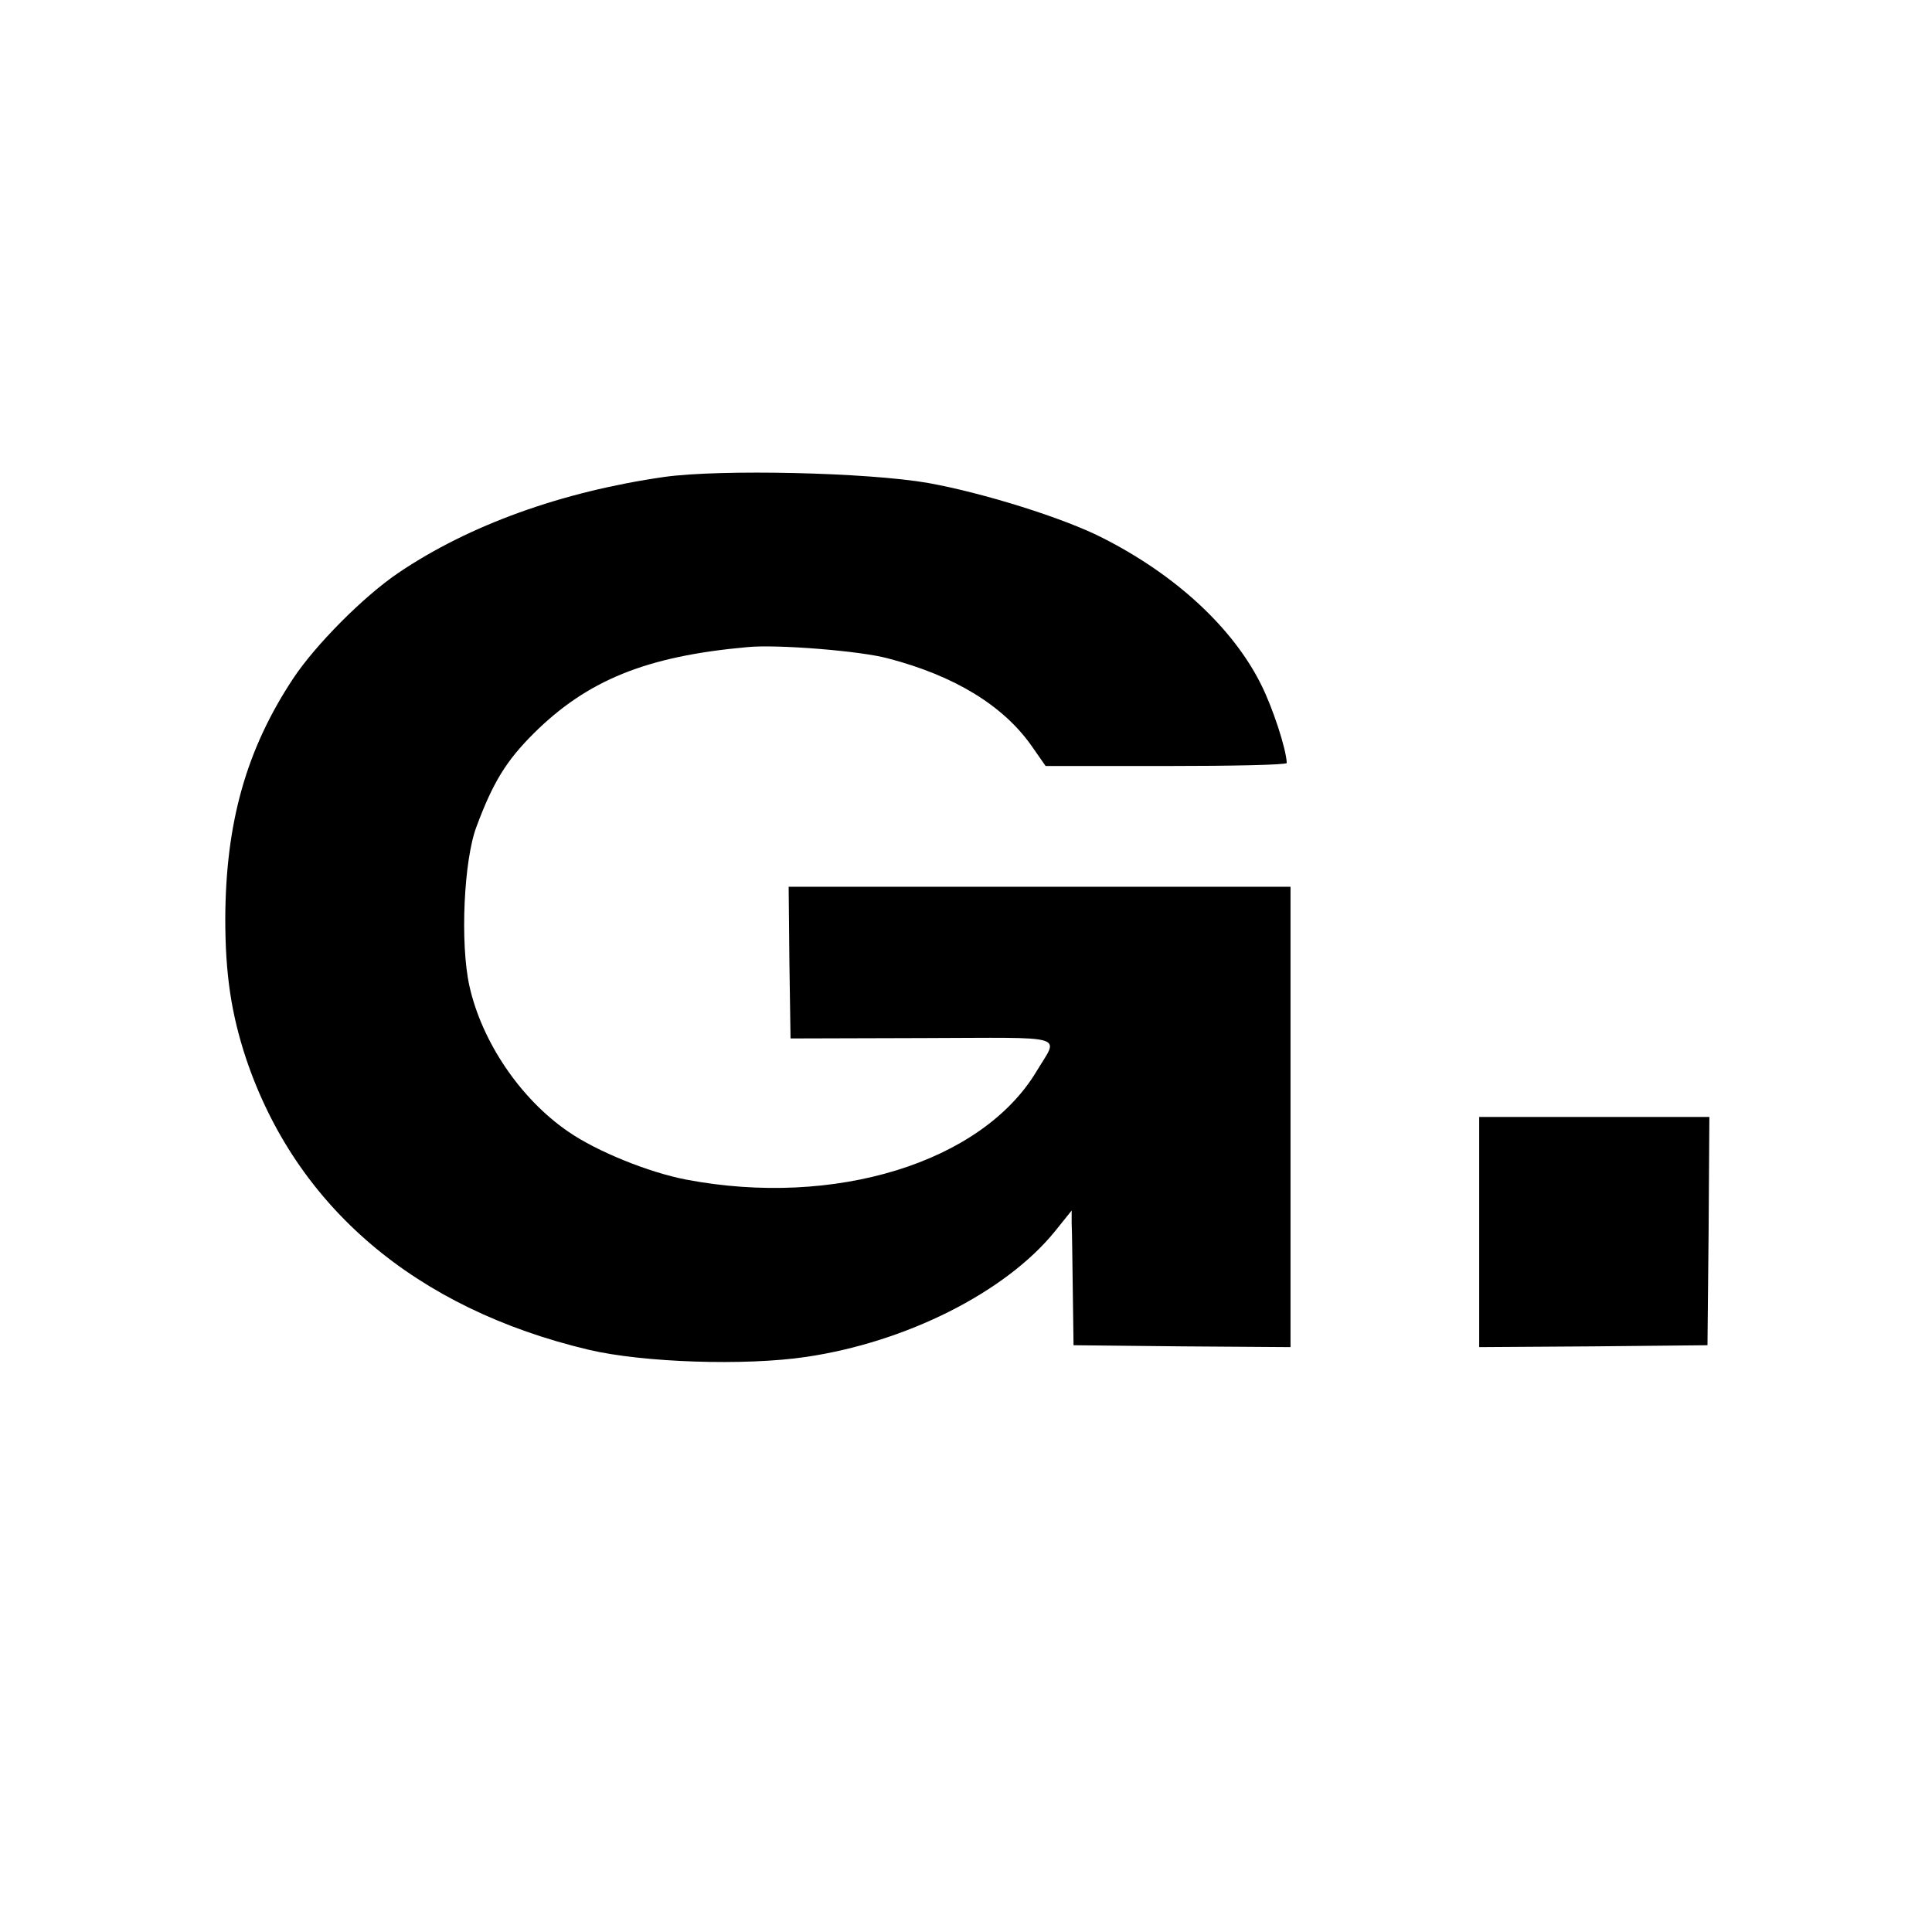
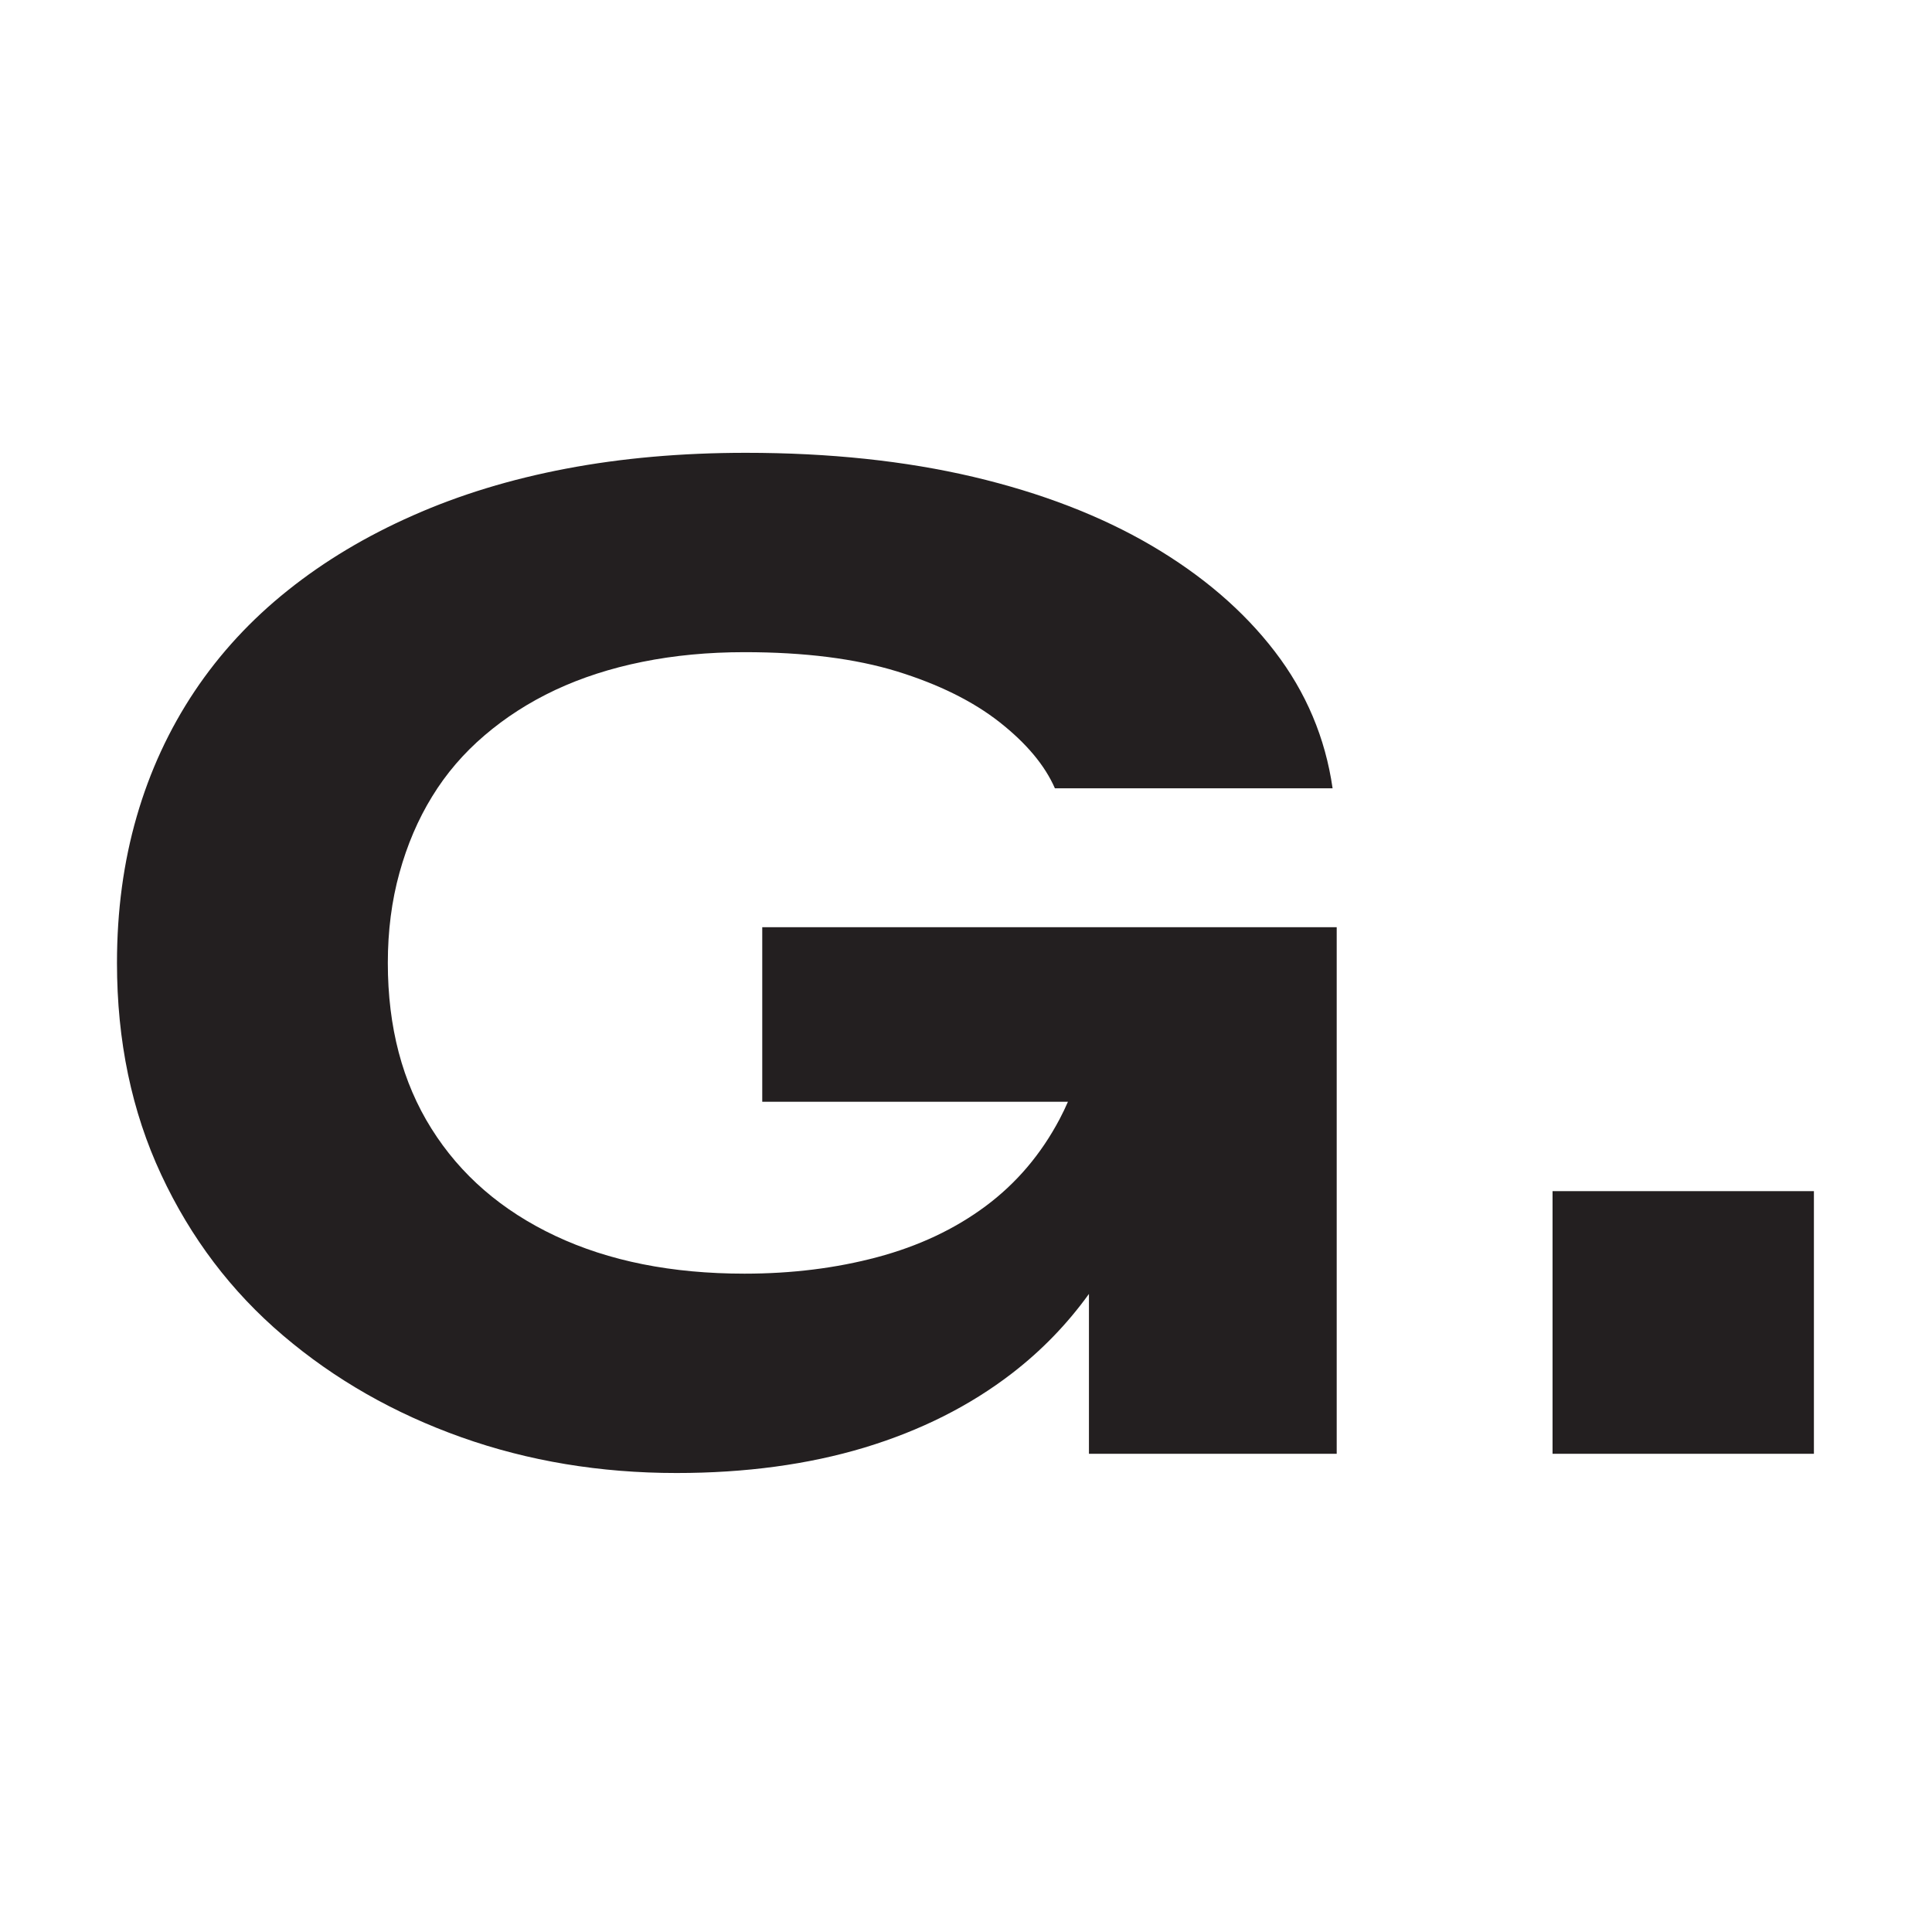
<svg xmlns="http://www.w3.org/2000/svg" version="1.2" baseProfile="tiny" viewBox="0 0 512 512" width="512" height="512">
  <rect width="512" height="512" fill="#FFFFFF" />
-   <g transform="translate(0,512) scale(0.1,-0.1)" fill="#000000" stroke="none">
-     <path d="M1760 3856 c-271 -39 -516 -127 -704 -254 -92 -62 -220 -191 -279 -280 -125 -189 -179 -383 -180 -637 0 -147 16 -252 55 -370 132 -393 449 -663 908 -772 144 -34 414 -43 576 -19 265 39 528 171 659 332 l45 56 0 -34 c1 -18 2 -98 3 -178 l2 -145 288 -3 287 -2 0 610 0 610 -665 0 -665 0 2 -201 3 -201 349 1 c395 1 362 11 303 -88 -145 -242 -535 -362 -929 -287 -99 19 -237 75 -312 127 -127 87 -229 238 -262 386 -25 113 -15 334 19 423 44 118 79 174 151 246 142 141 298 205 566 229 77 8 302 -10 374 -30 176 -46 305 -125 380 -232 l37 -53 320 0 c175 0 319 3 319 8 -1 36 -37 147 -69 210 -75 149 -225 288 -418 386 -103 53 -318 120 -463 146 -160 28 -551 37 -700 16z M3920 1855 l0 -305 303 2 302 3 3 303 2 302 -305 0 -305 0 0 -305z" />
+   <g transform="translate(31, 120) scale(1.145)">
+     <path d="M145.566 0C164.885 1.49029e-05 182.424 1.861 198.18 5.562C213.936 9.284 227.693 14.588 239.451 21.477C251.209 28.385 260.73 36.541 267.975 45.982C275.219 55.424 279.673 65.974 281.355 77.652H217.083C214.767 72.348 210.512 67.261 204.316 62.372C198.121 57.503 190.202 53.583 180.543 50.594C170.864 47.625 159.106 46.141 145.25 46.141C136.838 46.141 128.96 46.892 121.616 48.377C114.253 49.861 107.542 52.039 101.445 54.89C95.349 57.76 89.905 61.264 85.075 65.4C80.226 69.537 76.188 74.248 72.941 79.553C69.675 84.858 67.161 90.757 65.38 97.21C63.579 103.702 62.688 110.65 62.688 118.072C62.688 132.918 66.053 145.705 72.783 156.414C79.493 167.123 89.054 175.397 101.445 181.236C113.836 187.076 128.445 189.985 145.25 189.985C156.156 189.985 166.41 188.718 175.971 186.165C185.531 183.612 193.865 179.692 201.011 174.388C208.156 169.083 213.876 162.352 218.191 154.178C218.871 152.888 219.507 151.561 220.101 150.198H149.348V109.799H282.306V231.672H224.962V194.673C219.93 201.655 213.994 207.782 207.166 213.045C197.388 220.586 185.986 226.308 172.981 230.247C159.957 234.166 145.448 236.125 129.494 236.125C111.858 236.125 95.249 233.374 79.711 227.852C64.173 222.329 50.416 214.49 38.44 204.296C26.465 194.122 17.062 181.711 10.233 167.063C3.404 152.436 0 136.105 0 118.072C5.08559e-05 105.978 1.524 94.676 4.572 84.165C7.601 73.674 12.074 64.014 17.953 55.206C23.832 46.417 31.037 38.618 39.549 31.829C48.04 25.04 57.7 19.26 68.527 14.489C79.335 9.699 91.153 6.097 103.979 3.662C116.786 1.228 130.642 2.22585e-05 145.566 0ZM392.755 170.885V231.673H332.264V170.885H392.755Z" fill="#231F20" />
  </g>
</svg>
